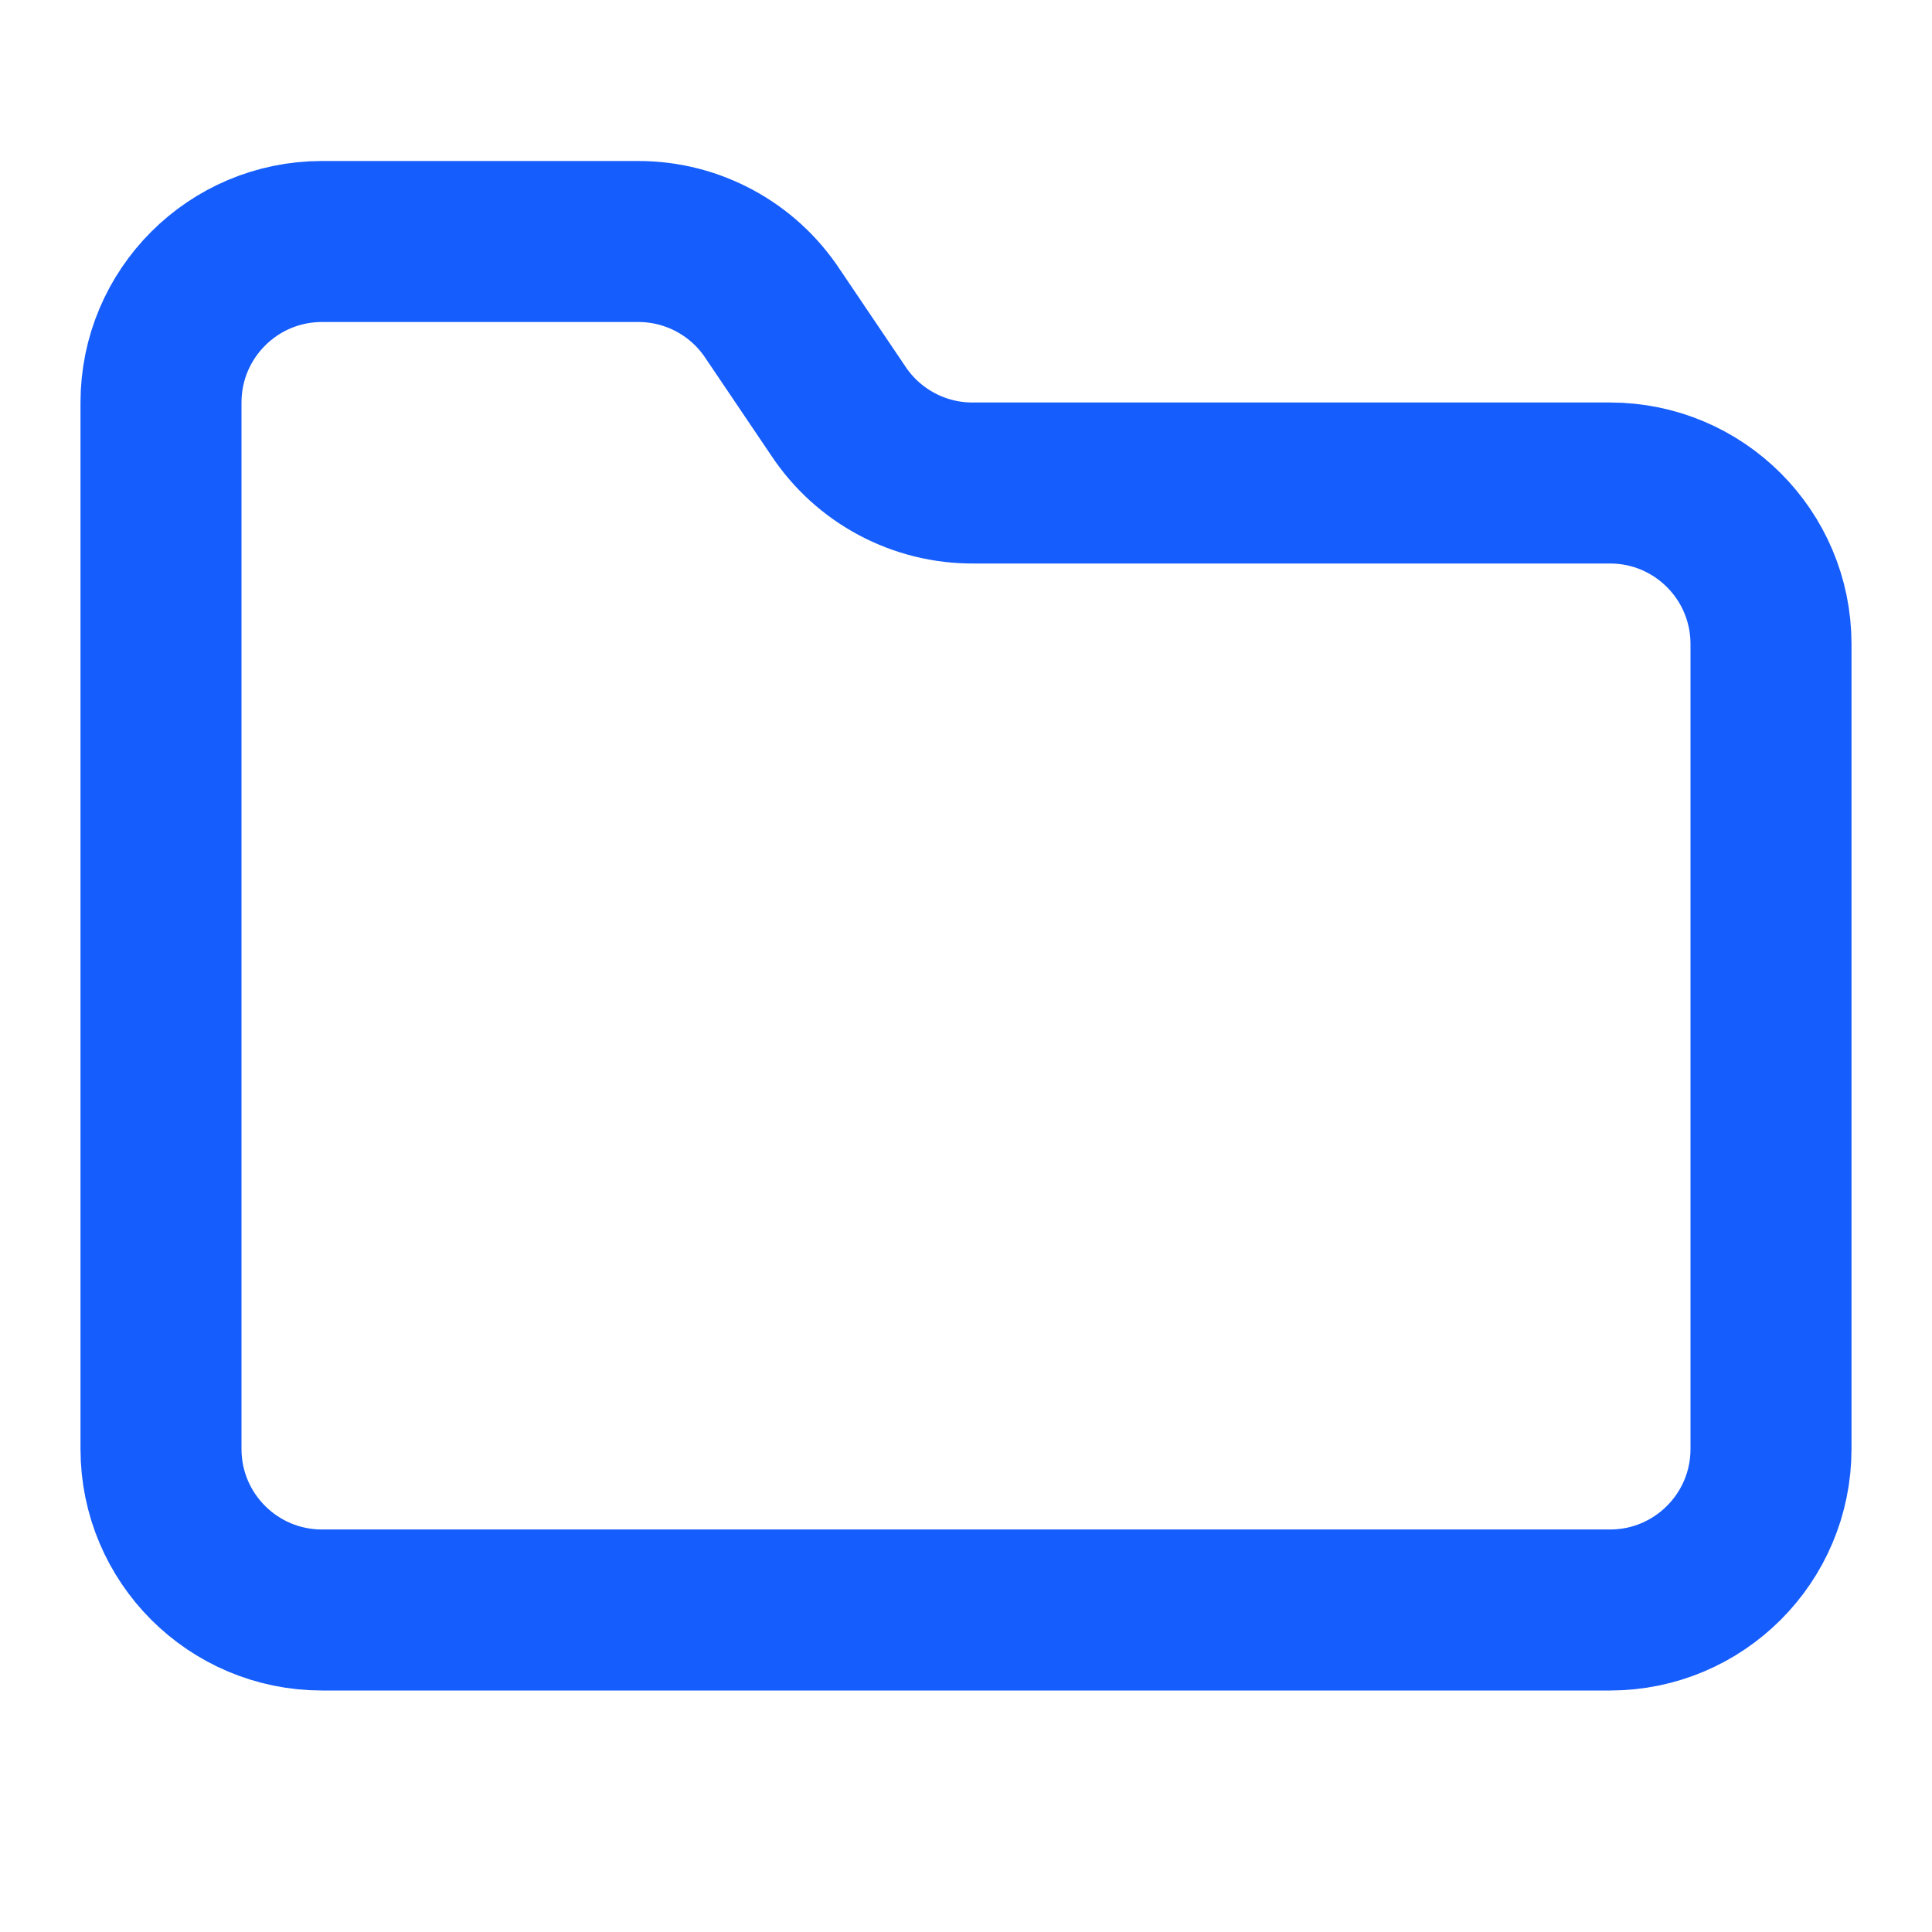
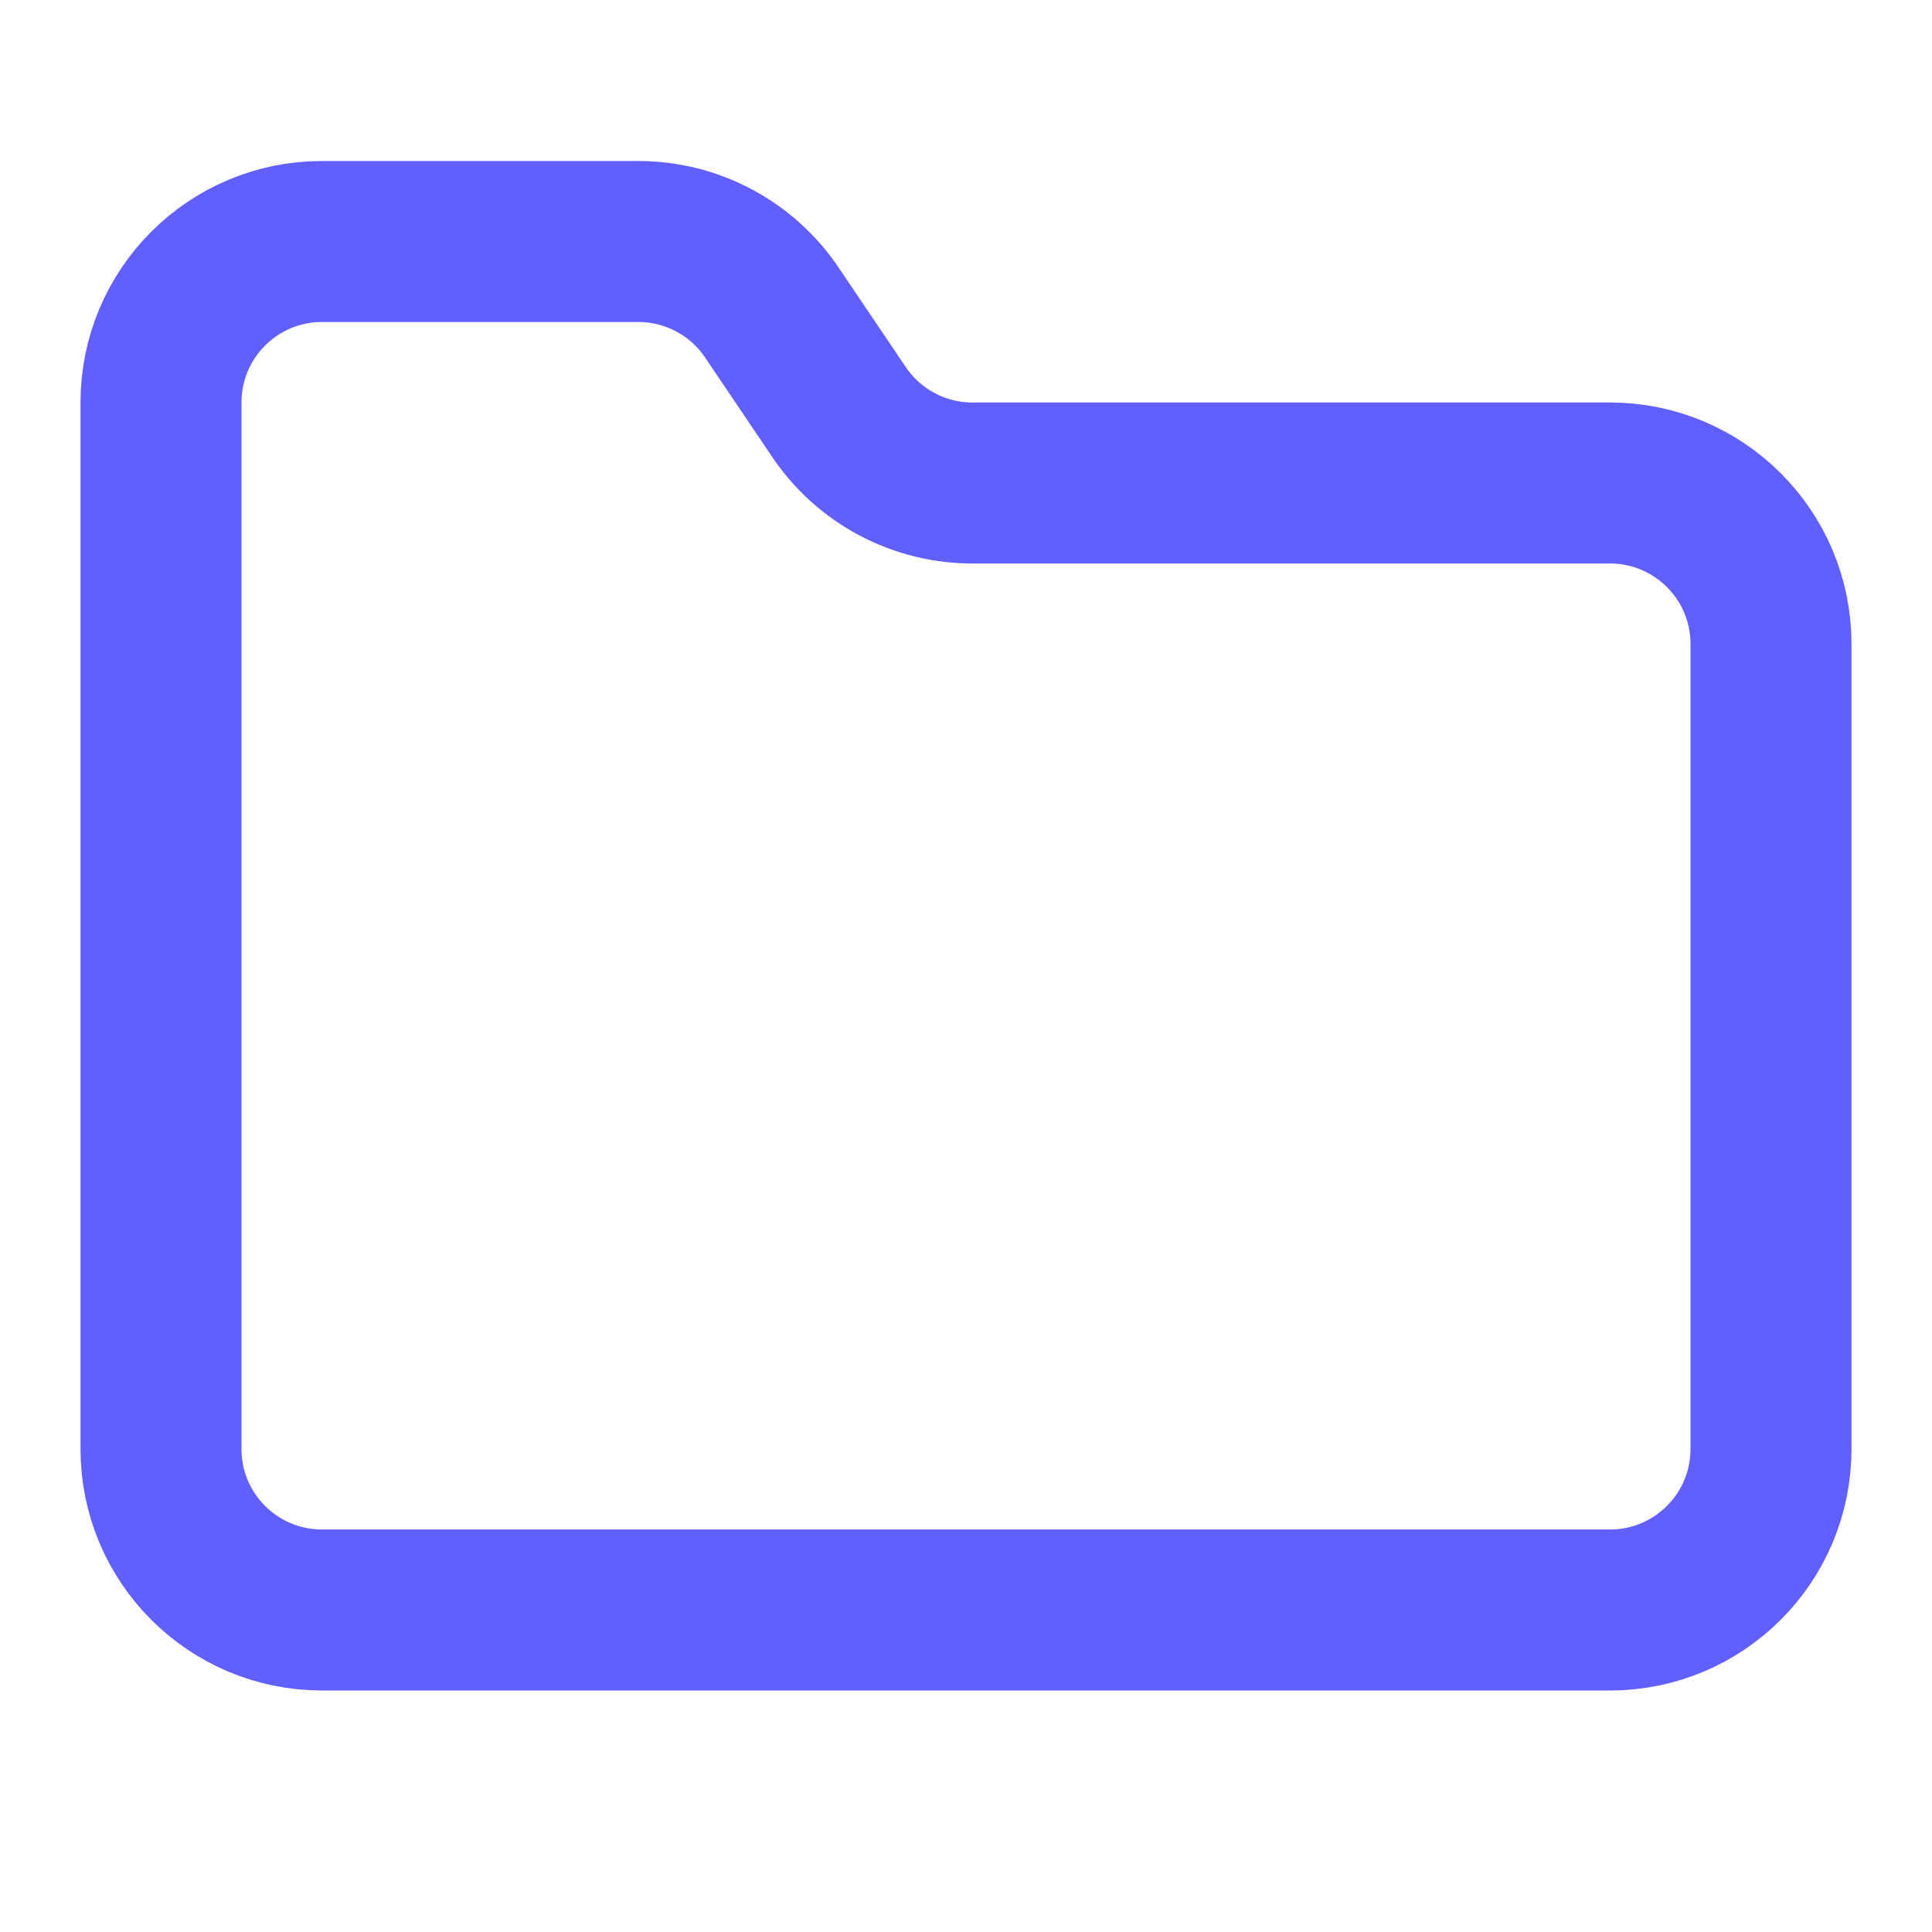
- <svg xmlns="http://www.w3.org/2000/svg" width="24" height="24" viewBox="0 0 24 24" fill="none" stroke="#155dfc" stroke-width="2" stroke-linecap="round" stroke-linejoin="round" class="lucide lucide-folder-icon lucide-folder">
+ <svg xmlns="http://www.w3.org/2000/svg" width="24" height="24" viewBox="0 0 24 24" fill="none" stroke="#615fff" stroke-width="2" stroke-linecap="round" stroke-linejoin="round" class="lucide lucide-folder-icon lucide-folder">
  <path d="M20 20a2 2 0 0 0 2-2V8a2 2 0 0 0-2-2h-7.9a2 2 0 0 1-1.69-.9L9.6 3.9A2 2 0 0 0 7.93 3H4a2 2 0 0 0-2 2v13a2 2 0 0 0 2 2Z" />
</svg>
